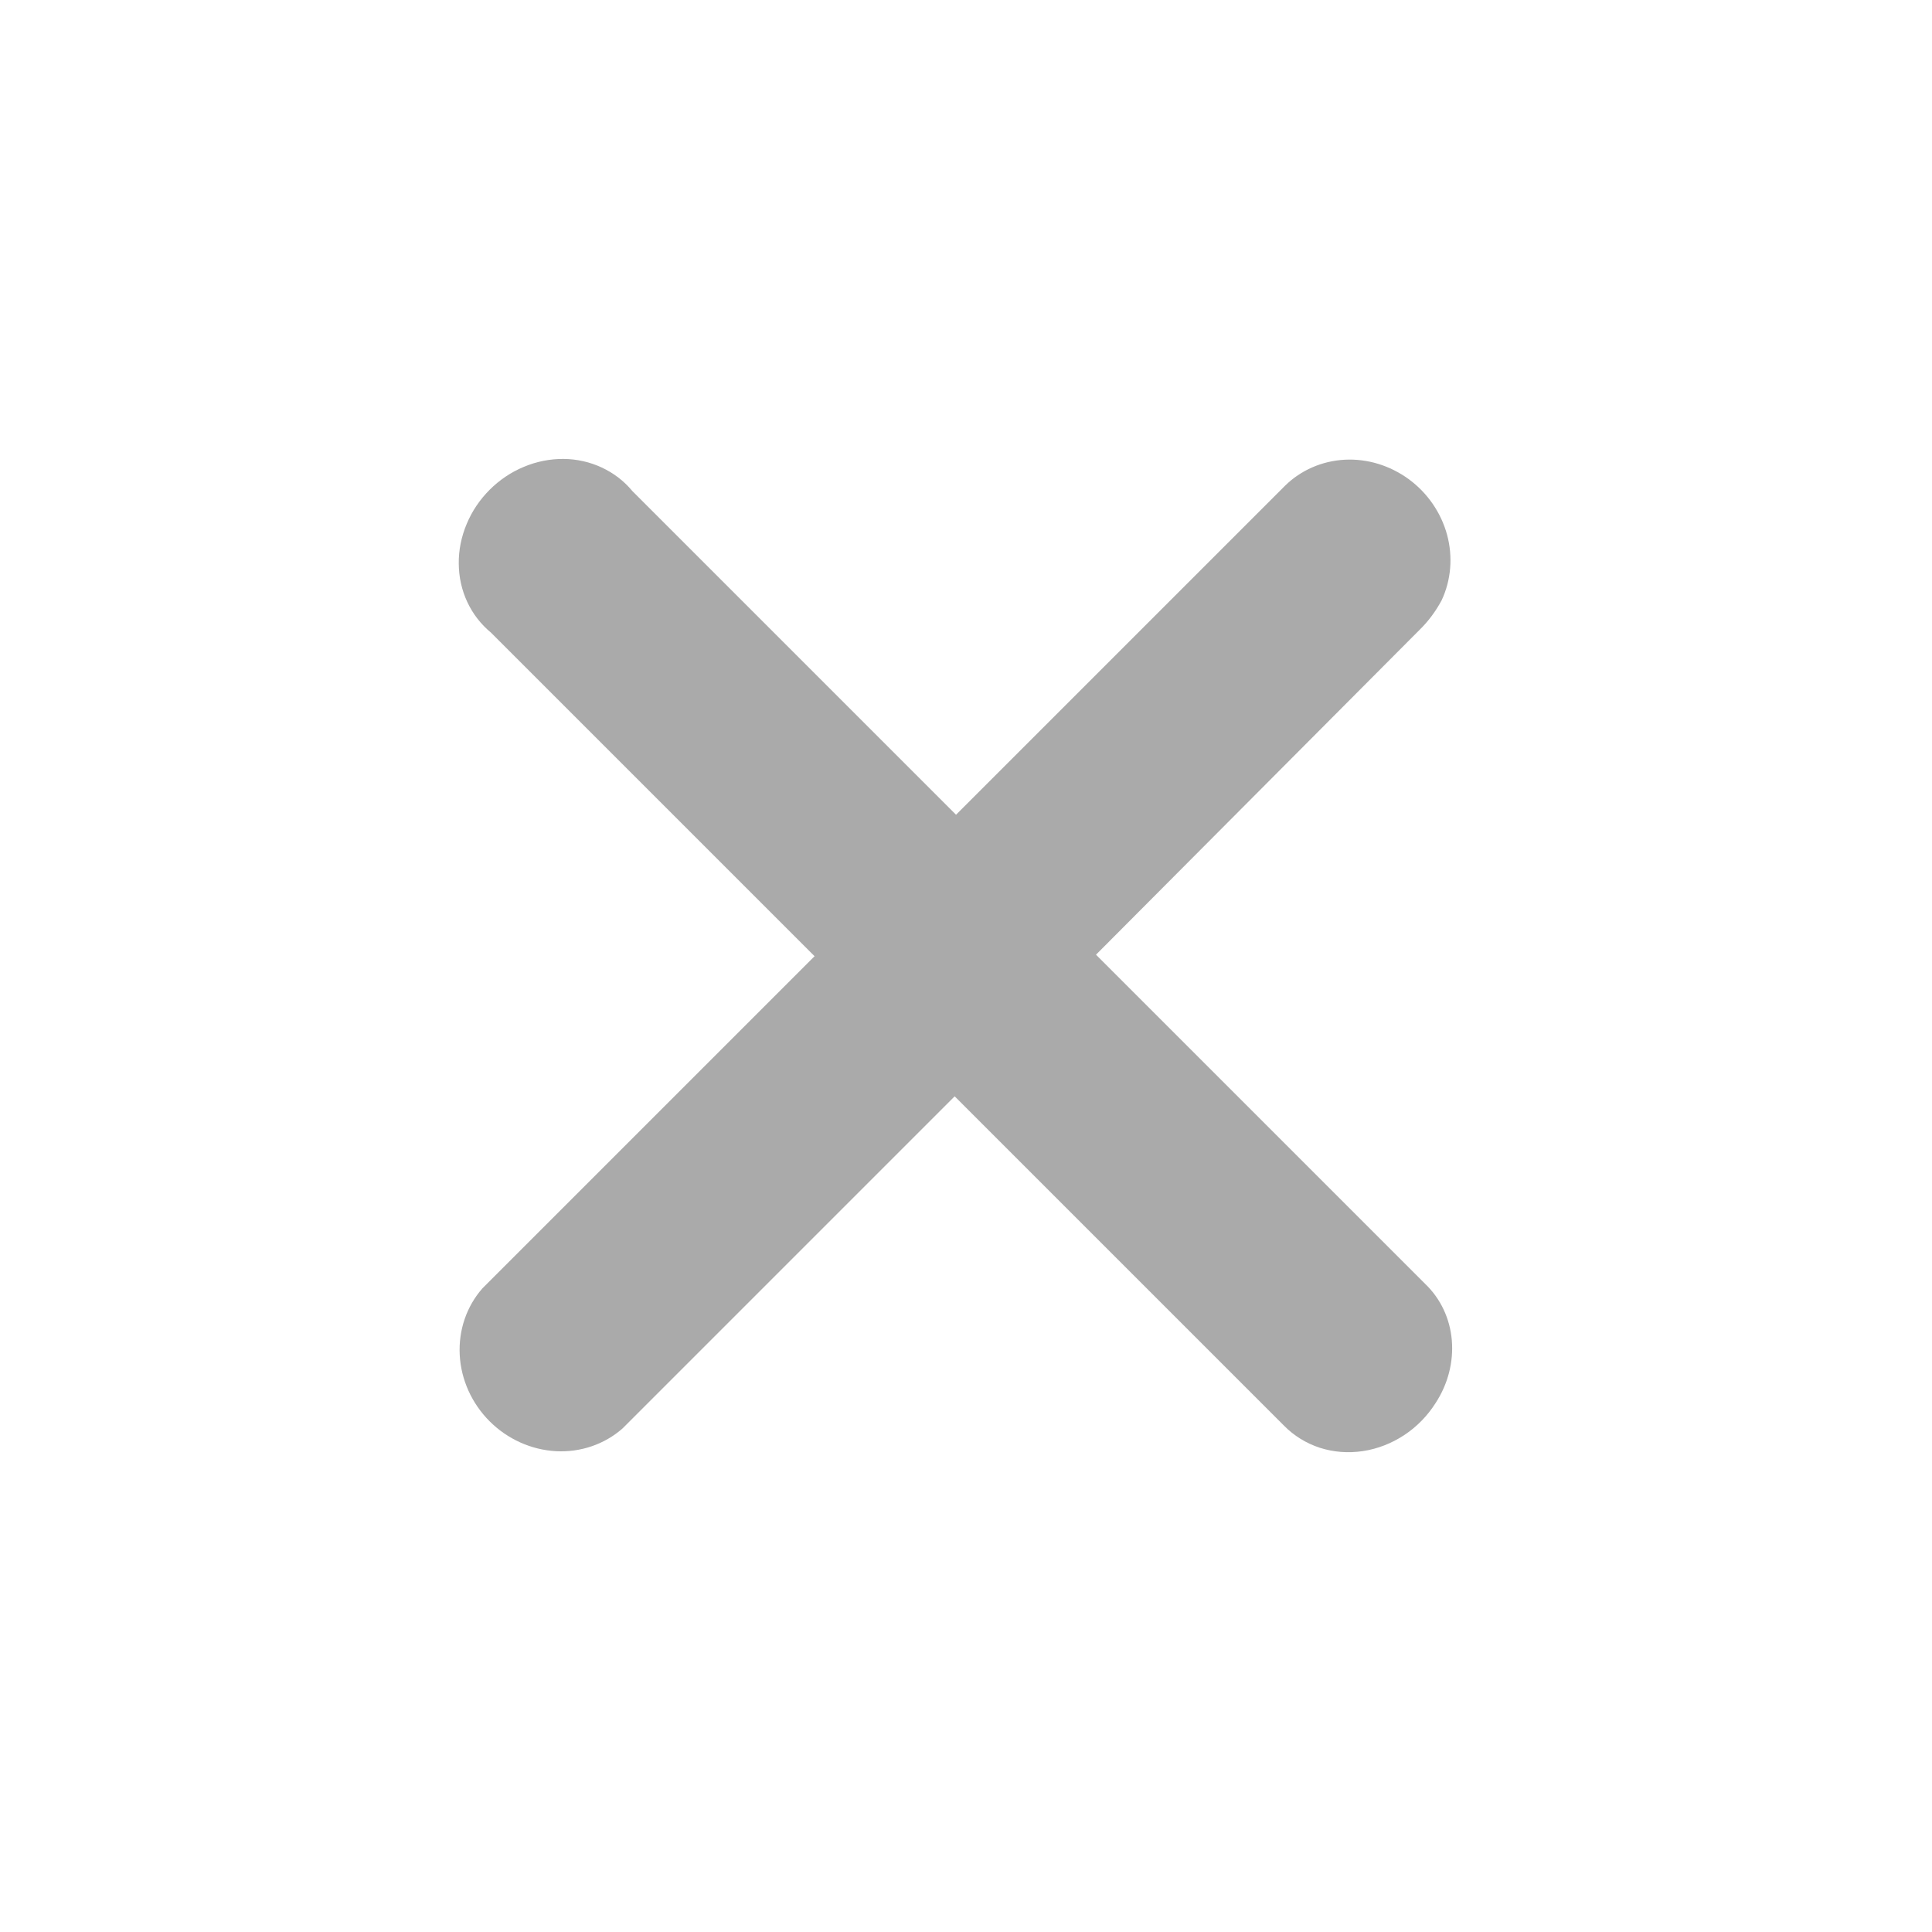
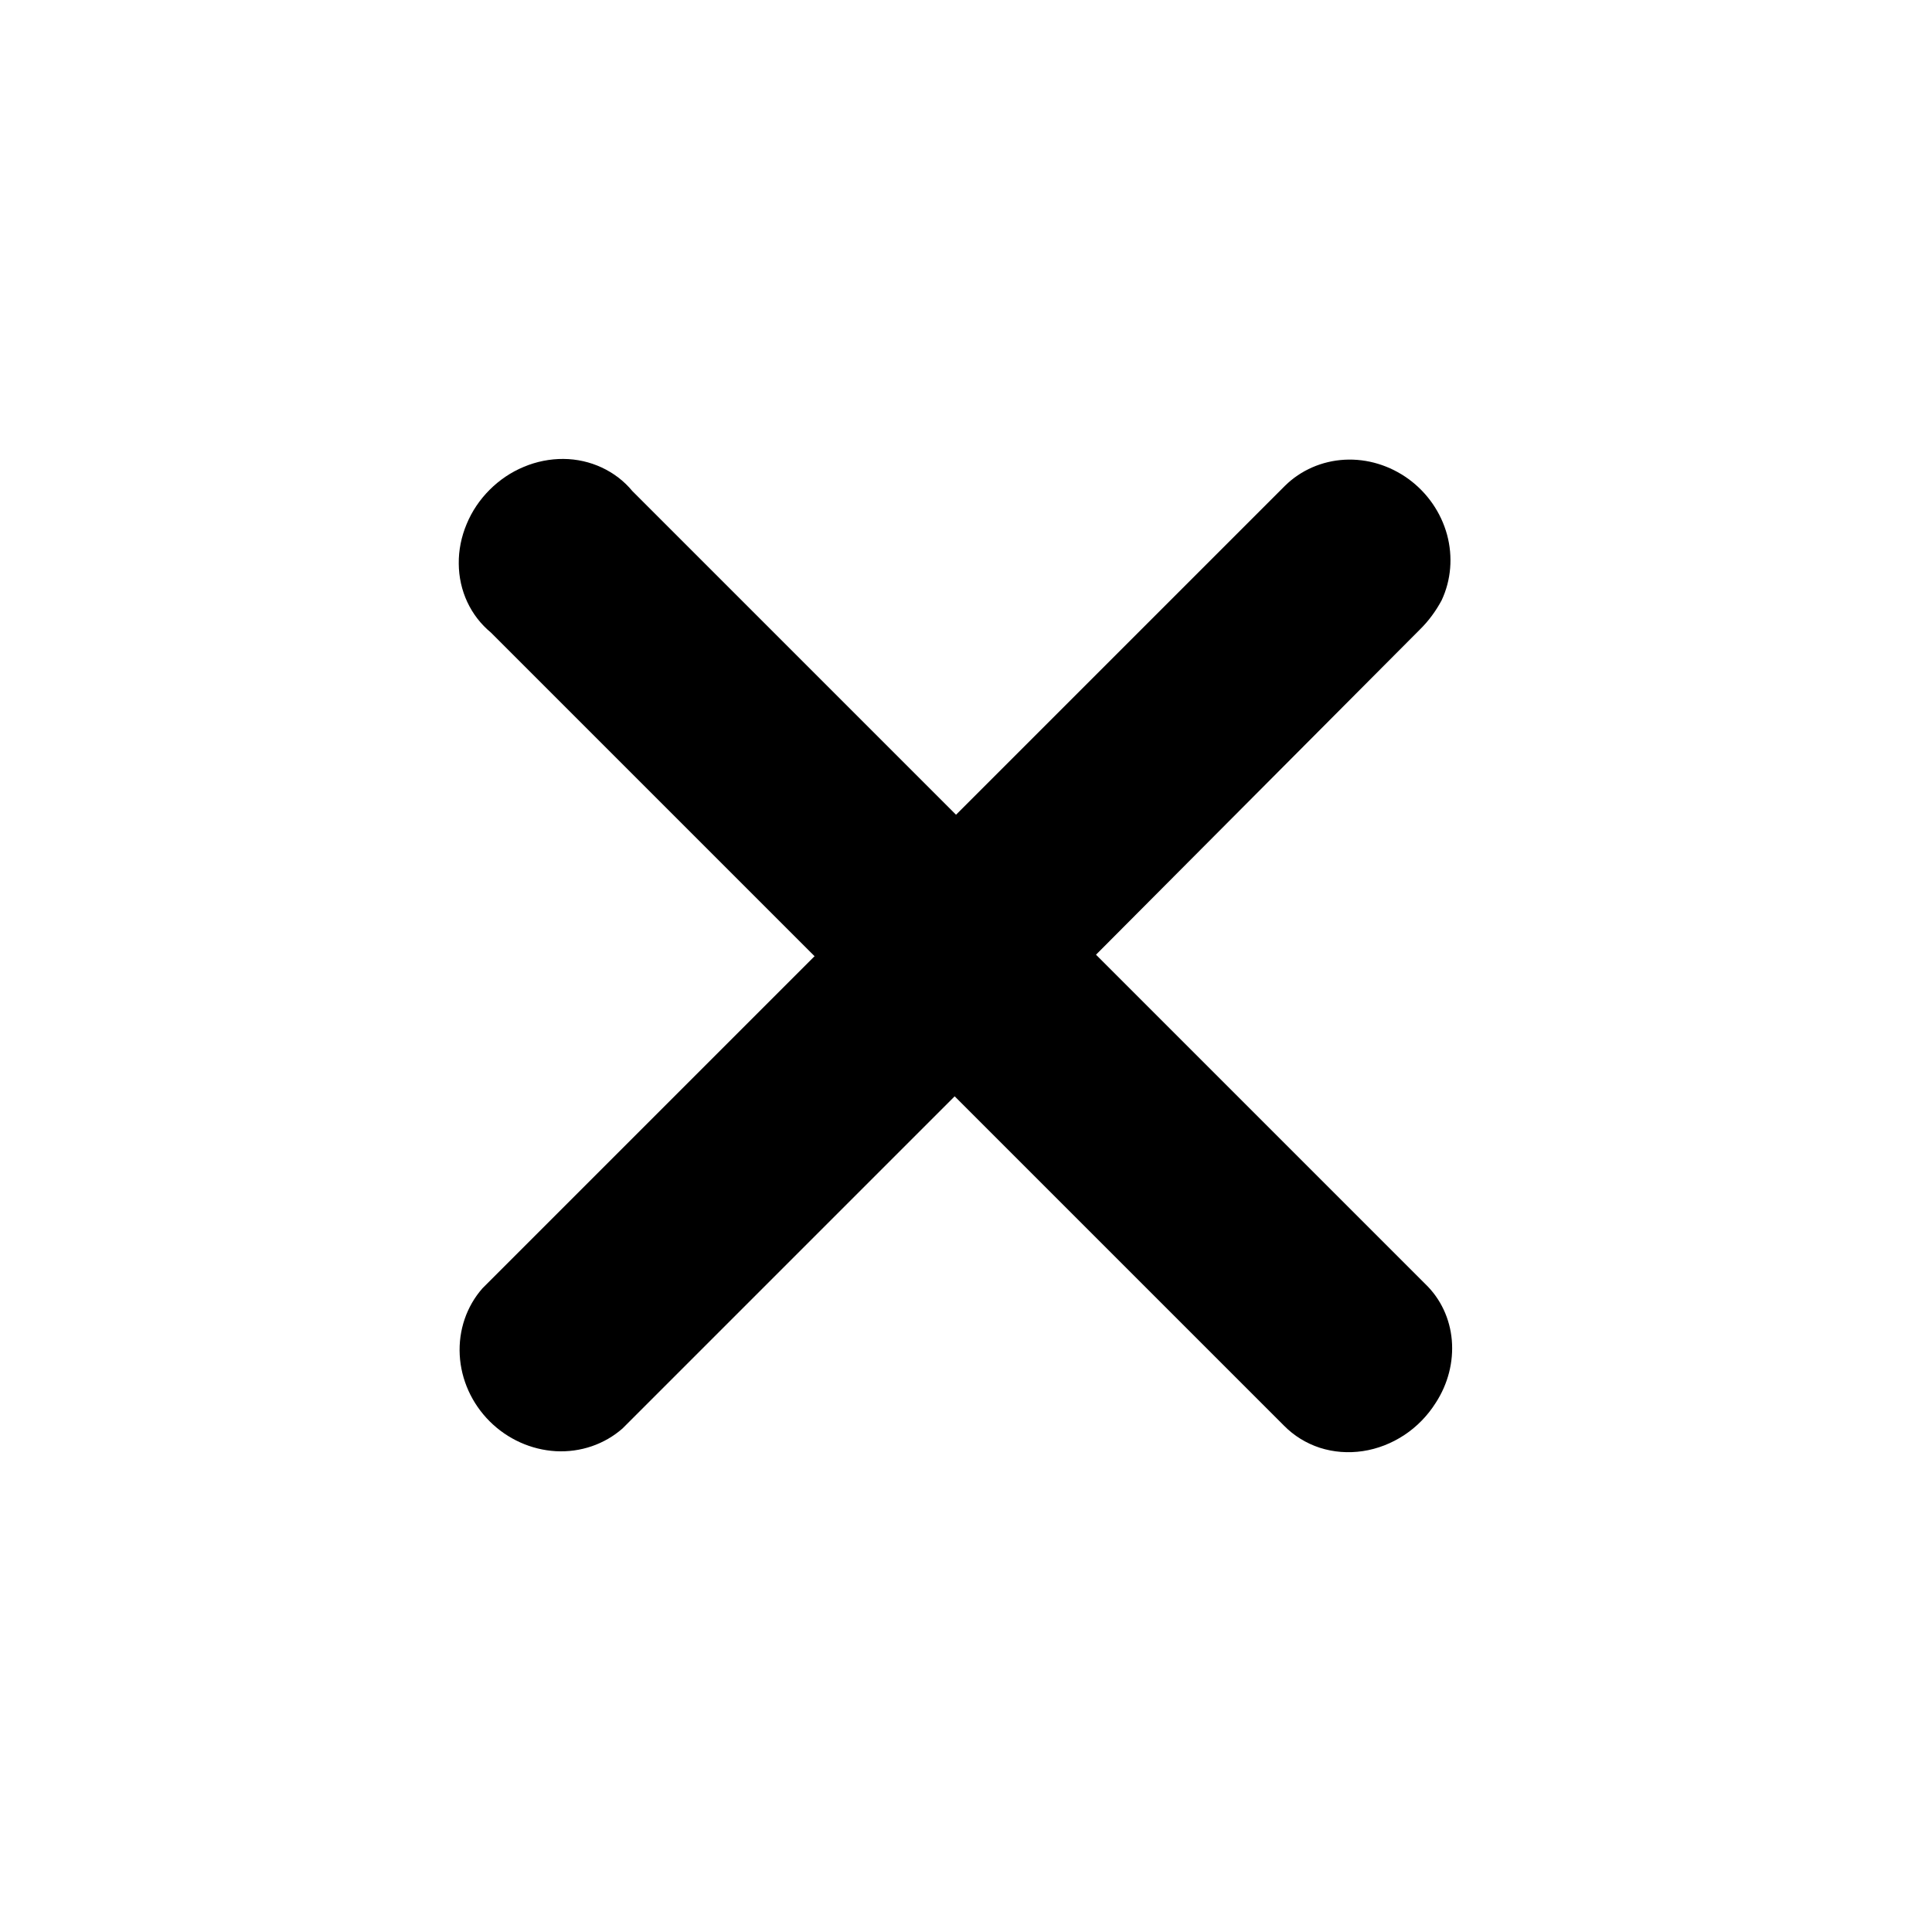
<svg xmlns="http://www.w3.org/2000/svg" width="22" height="22" viewBox="0 0 22 22" fill="none">
-   <path d="M11.724 10.115L16.232 14.623C16.405 14.79 16.511 15.015 16.532 15.261C16.553 15.507 16.489 15.759 16.349 15.974C16.257 16.12 16.135 16.246 15.991 16.341C15.847 16.436 15.686 16.499 15.519 16.524C15.352 16.549 15.185 16.536 15.029 16.486C14.873 16.435 14.734 16.349 14.621 16.234L5.59 7.203C5.476 7.109 5.384 6.99 5.321 6.855C5.258 6.72 5.225 6.571 5.224 6.419C5.222 6.266 5.253 6.112 5.314 5.967C5.374 5.822 5.463 5.69 5.575 5.578C5.688 5.465 5.82 5.376 5.965 5.316C6.11 5.255 6.264 5.225 6.416 5.226C6.569 5.227 6.718 5.261 6.853 5.324C6.988 5.387 7.107 5.478 7.201 5.592L11.724 10.115Z" fill="#AAAAAA" />
-   <path d="M11.65 11.705L7.089 16.266C6.883 16.447 6.611 16.54 6.33 16.525C6.049 16.509 5.779 16.388 5.575 16.184C5.372 15.981 5.25 15.711 5.235 15.43C5.22 15.148 5.312 14.877 5.494 14.67L14.633 5.531C14.813 5.354 15.054 5.249 15.311 5.235C15.569 5.221 15.827 5.3 16.041 5.456C16.254 5.612 16.409 5.836 16.478 6.089C16.546 6.341 16.524 6.606 16.416 6.836C16.35 6.959 16.267 7.072 16.167 7.17L11.65 11.705Z" fill="#AAAAAA" />
+   <path d="M11.724 10.115L16.232 14.623C16.405 14.79 16.511 15.015 16.532 15.261C16.553 15.507 16.489 15.759 16.349 15.974C16.257 16.12 16.135 16.246 15.991 16.341C15.847 16.436 15.686 16.499 15.519 16.524C15.352 16.549 15.185 16.536 15.029 16.486C14.873 16.435 14.734 16.349 14.621 16.234L5.59 7.203C5.476 7.109 5.384 6.99 5.321 6.855C5.258 6.72 5.225 6.571 5.224 6.419C5.222 6.266 5.253 6.112 5.314 5.967C5.374 5.822 5.463 5.69 5.575 5.578C5.688 5.465 5.82 5.376 5.965 5.316C6.11 5.255 6.264 5.225 6.416 5.226C6.569 5.227 6.718 5.261 6.853 5.324C6.988 5.387 7.107 5.478 7.201 5.592L11.724 10.115Z" fill="currentColor" />
+   <path d="M11.65 11.705L7.089 16.266C6.883 16.447 6.611 16.54 6.33 16.525C6.049 16.509 5.779 16.388 5.575 16.184C5.372 15.981 5.25 15.711 5.235 15.43C5.22 15.148 5.312 14.877 5.494 14.67L14.633 5.531C14.813 5.354 15.054 5.249 15.311 5.235C15.569 5.221 15.827 5.3 16.041 5.456C16.254 5.612 16.409 5.836 16.478 6.089C16.546 6.341 16.524 6.606 16.416 6.836C16.35 6.959 16.267 7.072 16.167 7.17L11.65 11.705Z" fill="currentColor" />
</svg>
